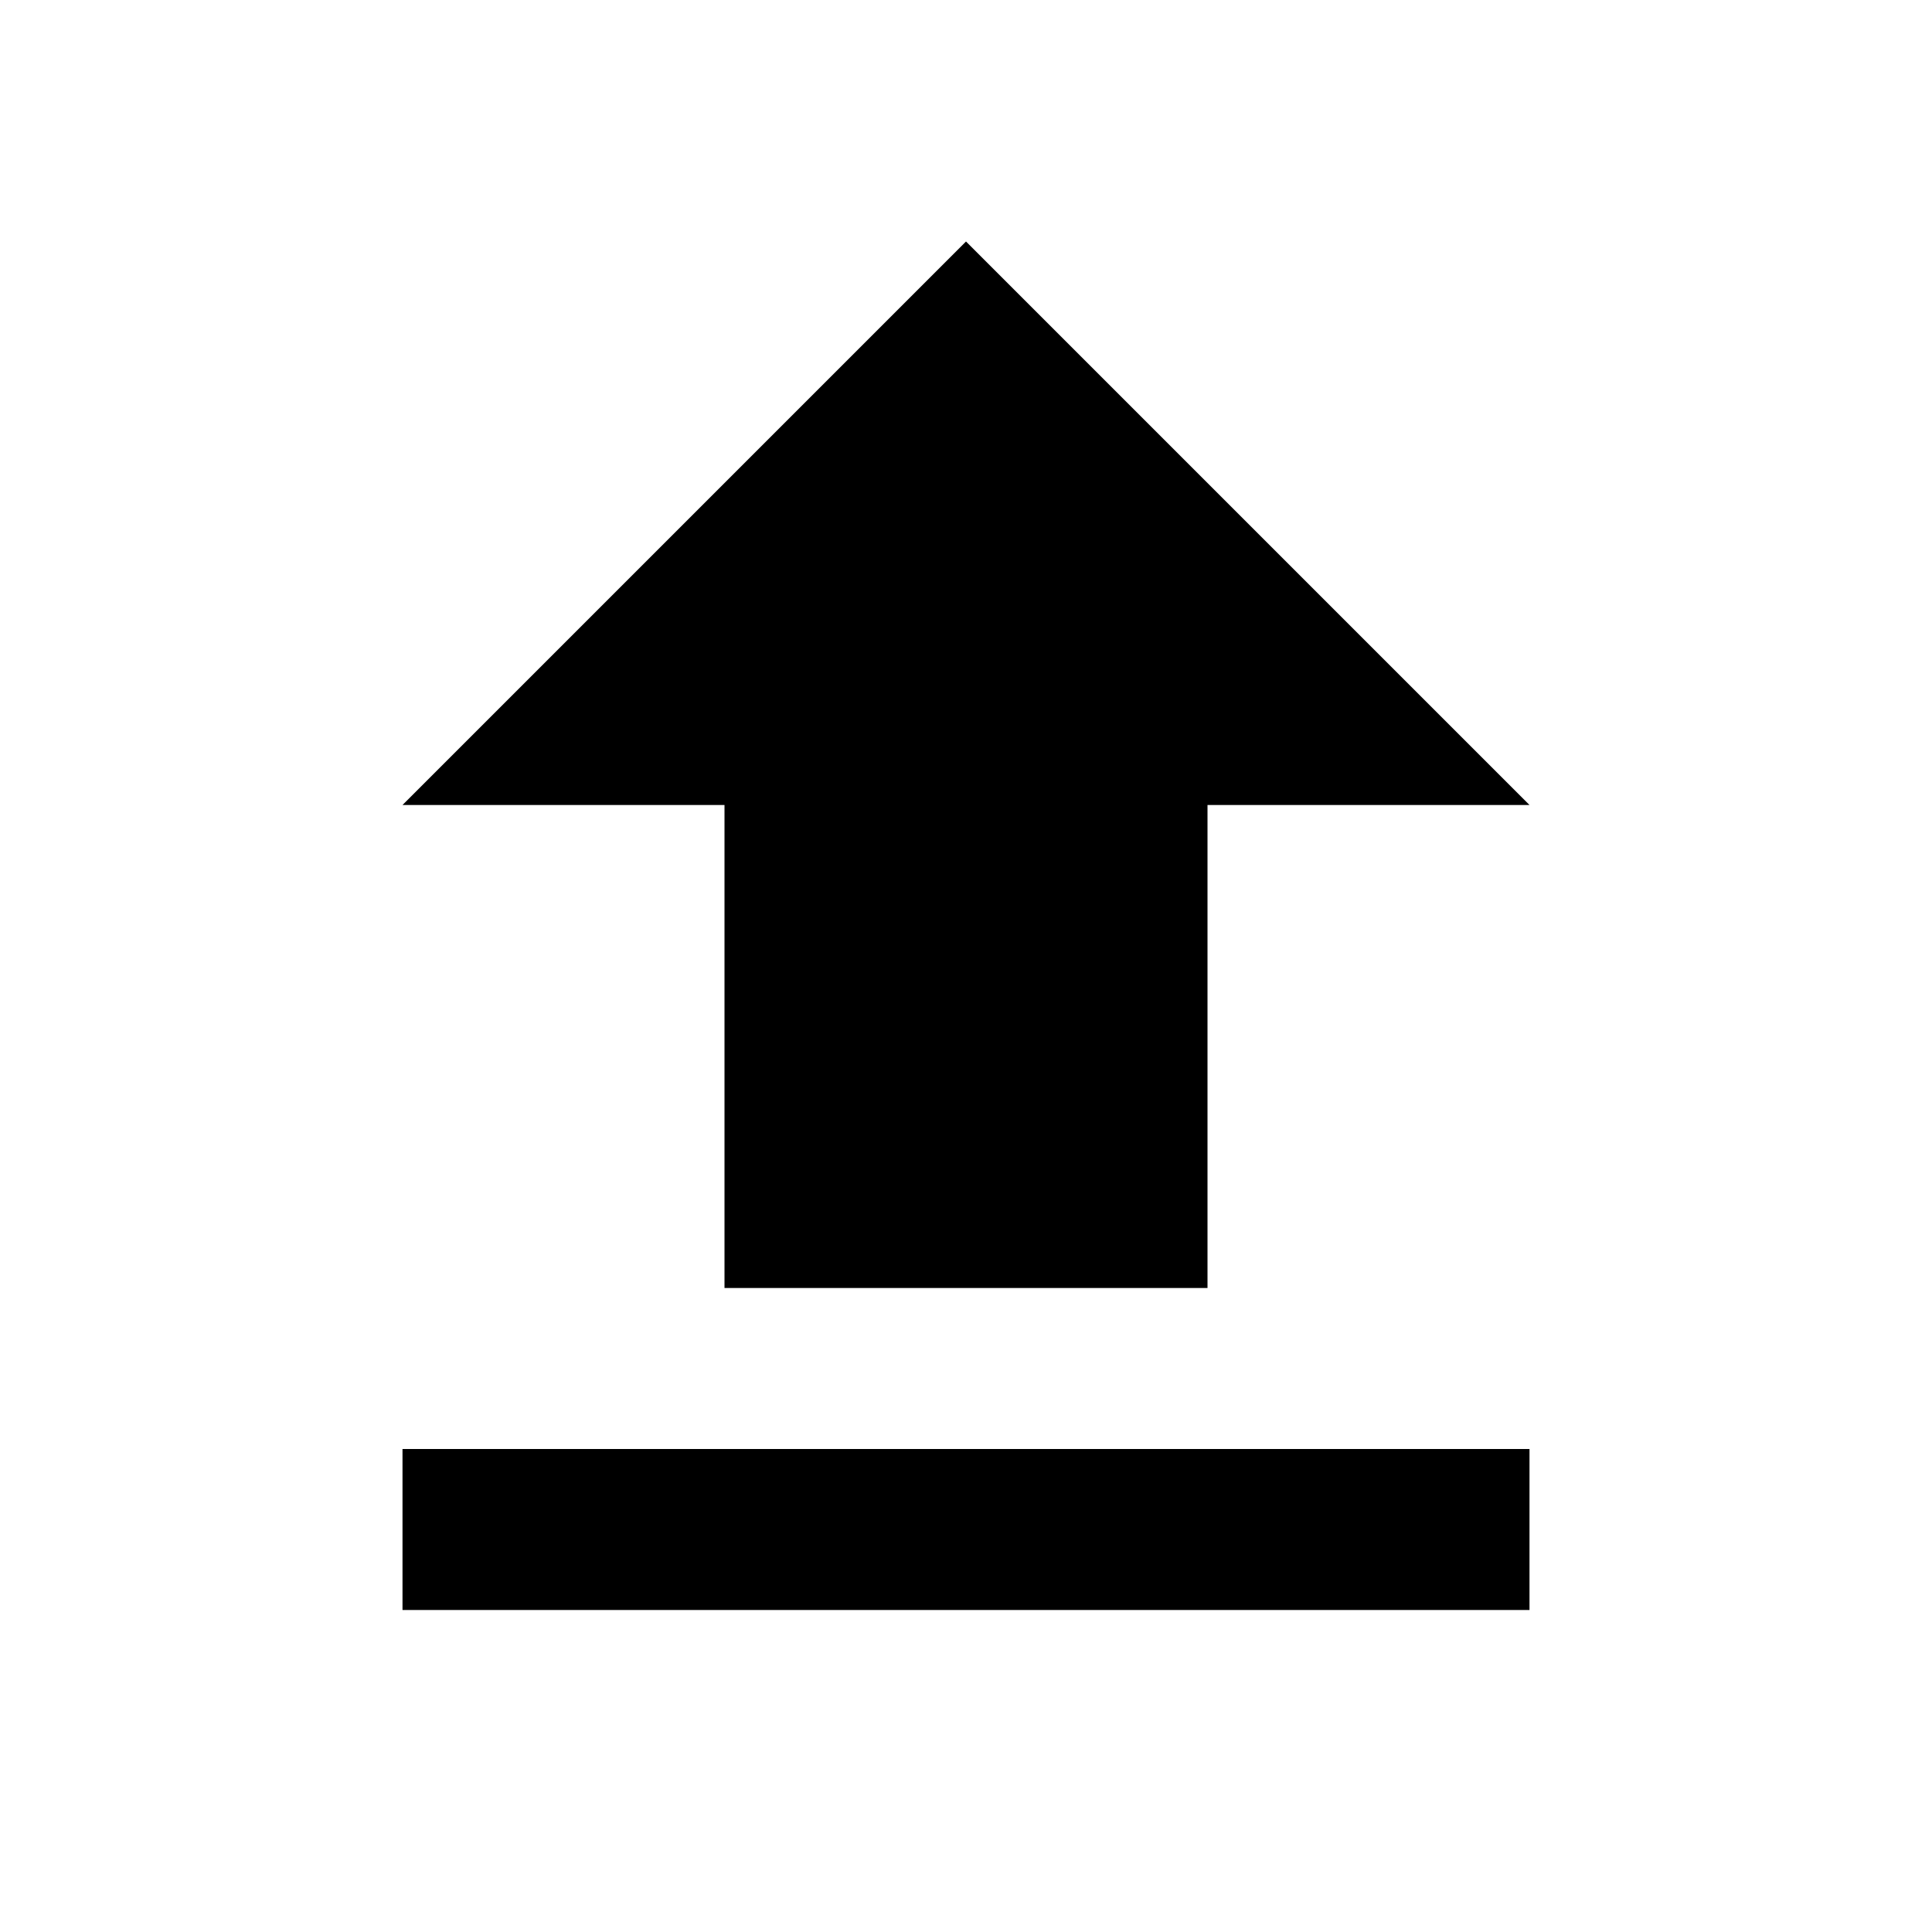
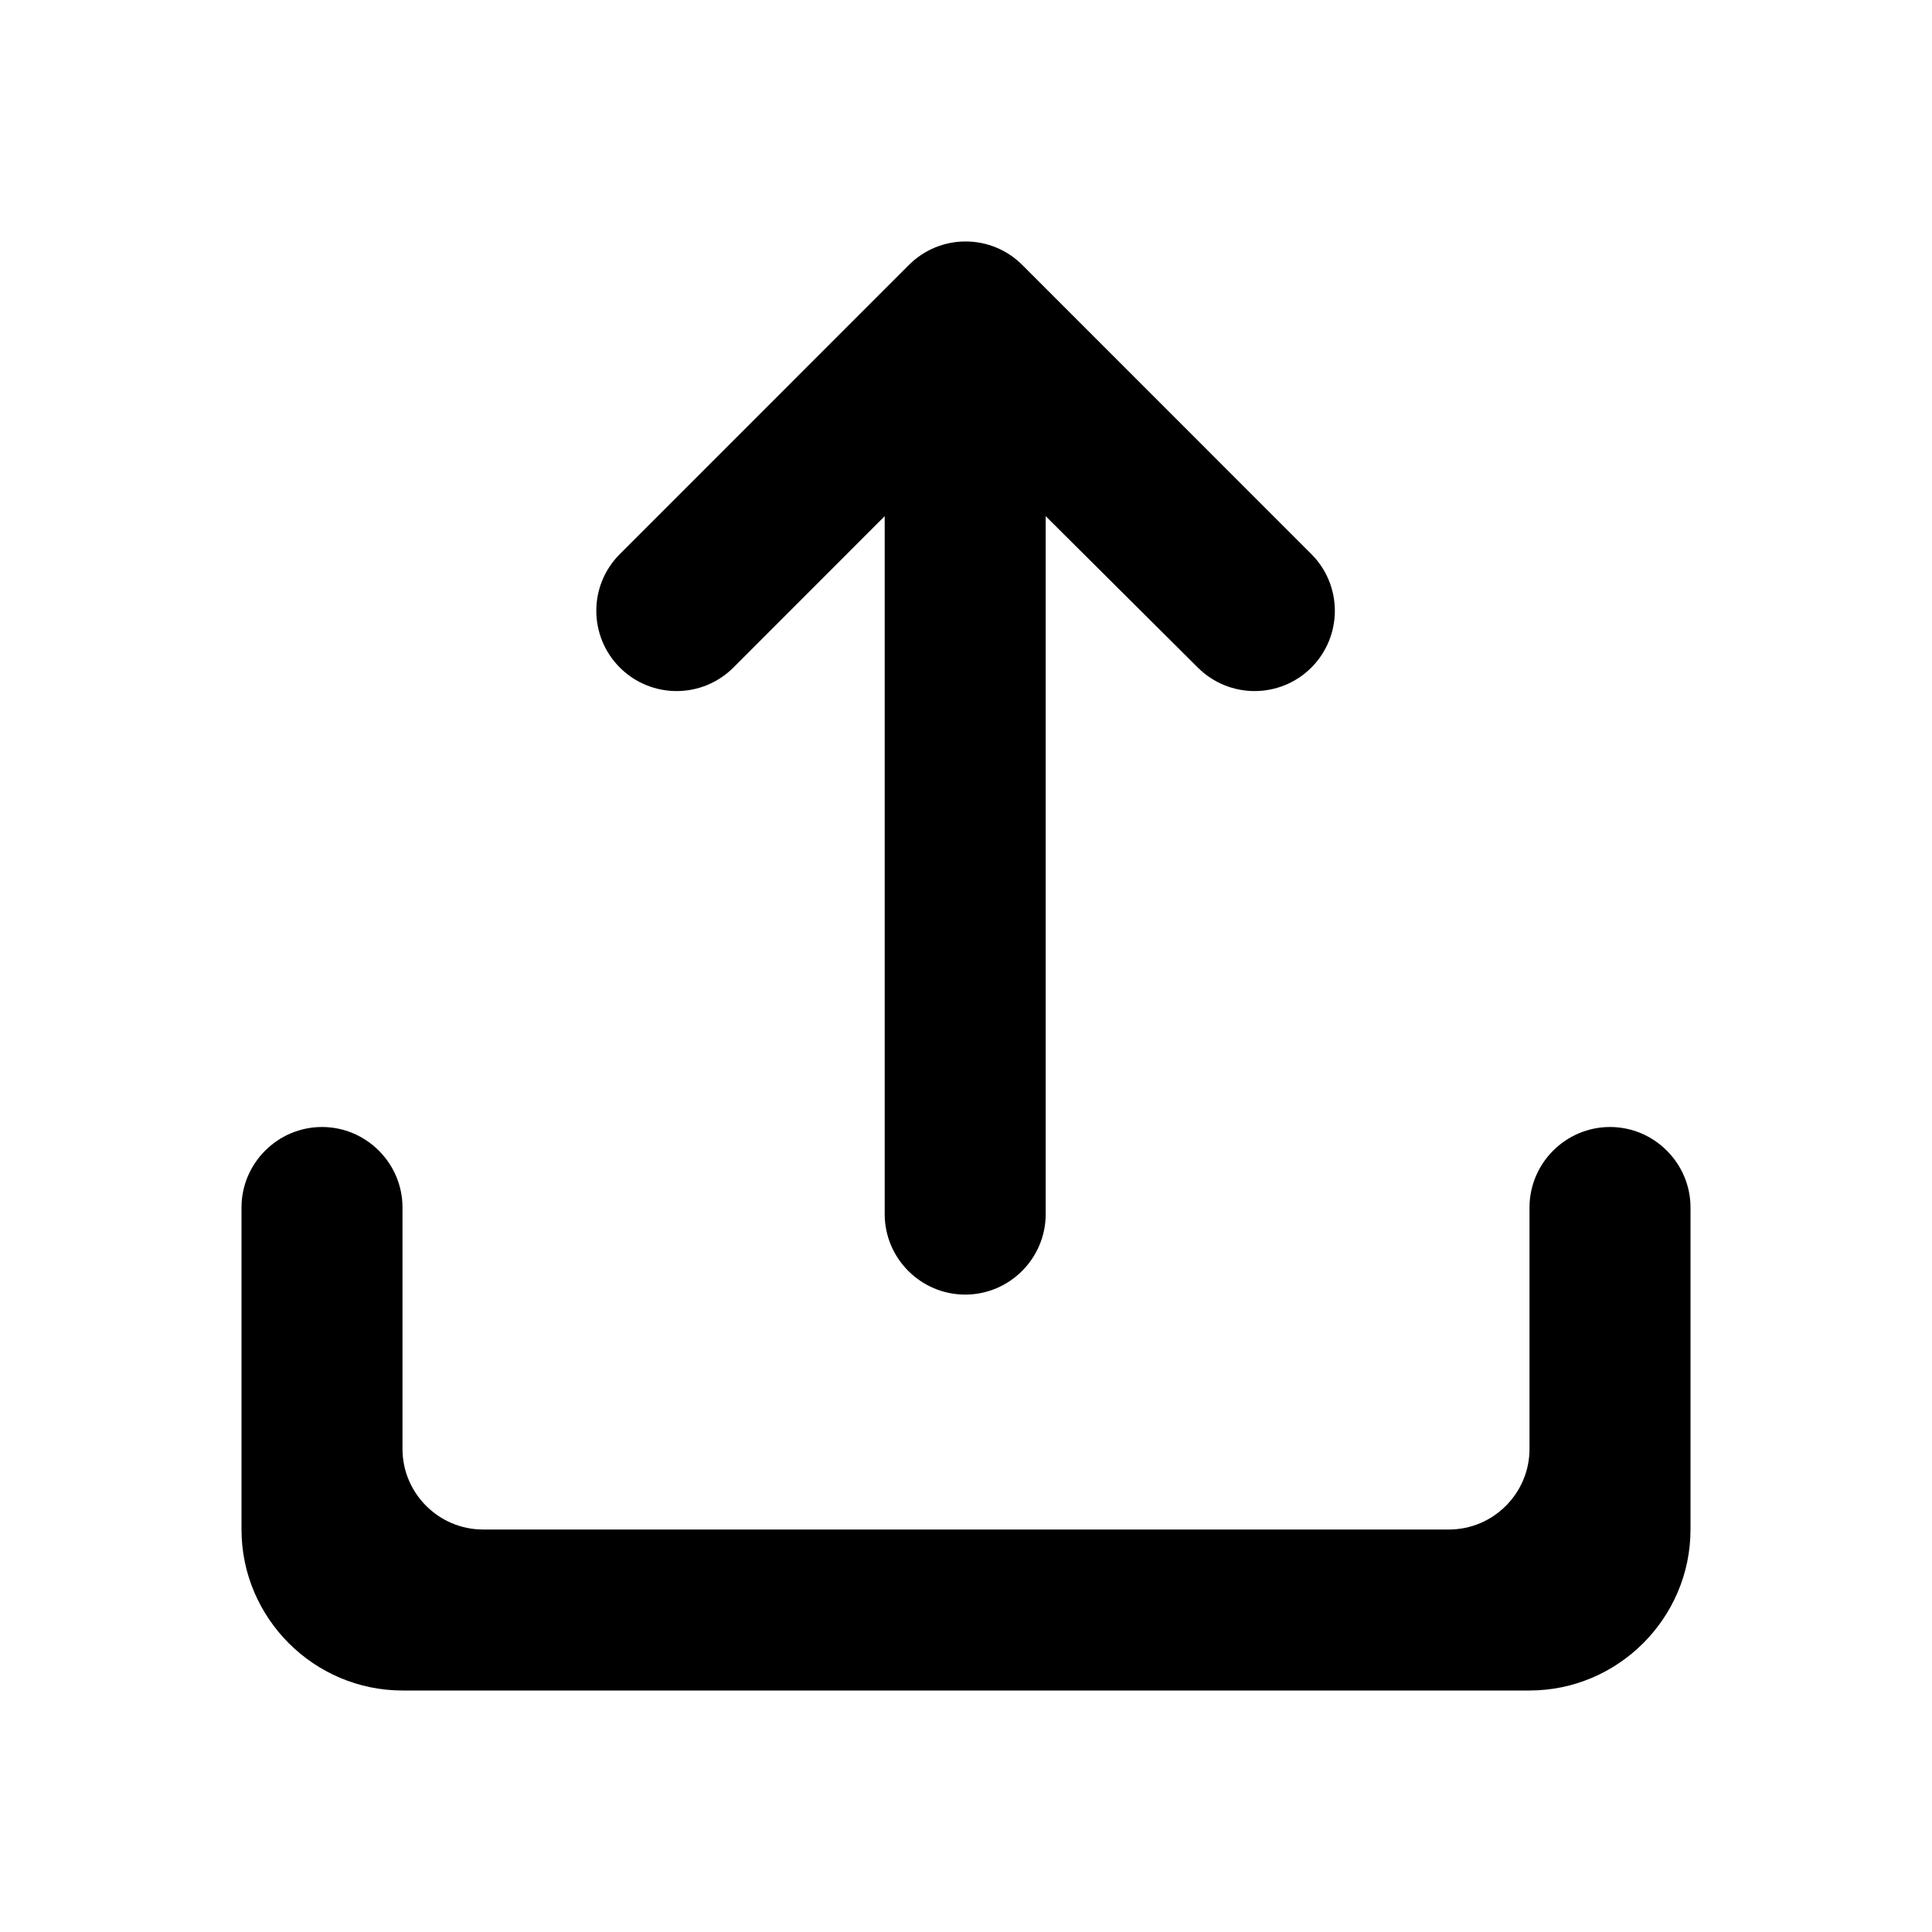
- <svg xmlns="http://www.w3.org/2000/svg" height="100%" viewBox="0 0 24 24" width="100%" preserveAspectRatio="xMidYMid meet">
-   <path d="M0 0h24v24H0z" fill="none" />
-   <path d="M9 16h6v-6h4l-7-7-7 7h4zm-4 2h14v2H5z" />
+ <svg xmlns="http://www.w3.org/2000/svg" viewBox="0 0 24 24">
+   <path d="M9.11 8.293L10.99 6.412V15.082C10.99 15.633 11.44 16.082 11.99 16.082C12.54 16.082 12.99 15.633 12.99 15.082V6.412L14.88 8.293C15.27 8.682 15.9 8.682 16.29 8.293C16.477 8.106 16.582 7.852 16.582 7.588C16.582 7.323 16.477 7.069 16.29 6.883L12.7 3.292C12.31 2.902 11.68 2.902 11.29 3.292L7.7 6.883C7.31 7.272 7.31 7.902 7.7 8.293C8.09 8.682 8.72 8.682 9.11 8.293ZM19 18V15C19 14.45 19.45 14 20 14C20.55 14 21 14.45 21 15V19C21 20.1 20.1 21 19 21H5C3.9 21 3 20.1 3 19V15C3 14.45 3.45 14 4 14C4.55 14 5 14.45 5 15V18C5 18.55 5.45 19 6 19H18C18.55 19 19 18.55 19 18Z" />
</svg>
